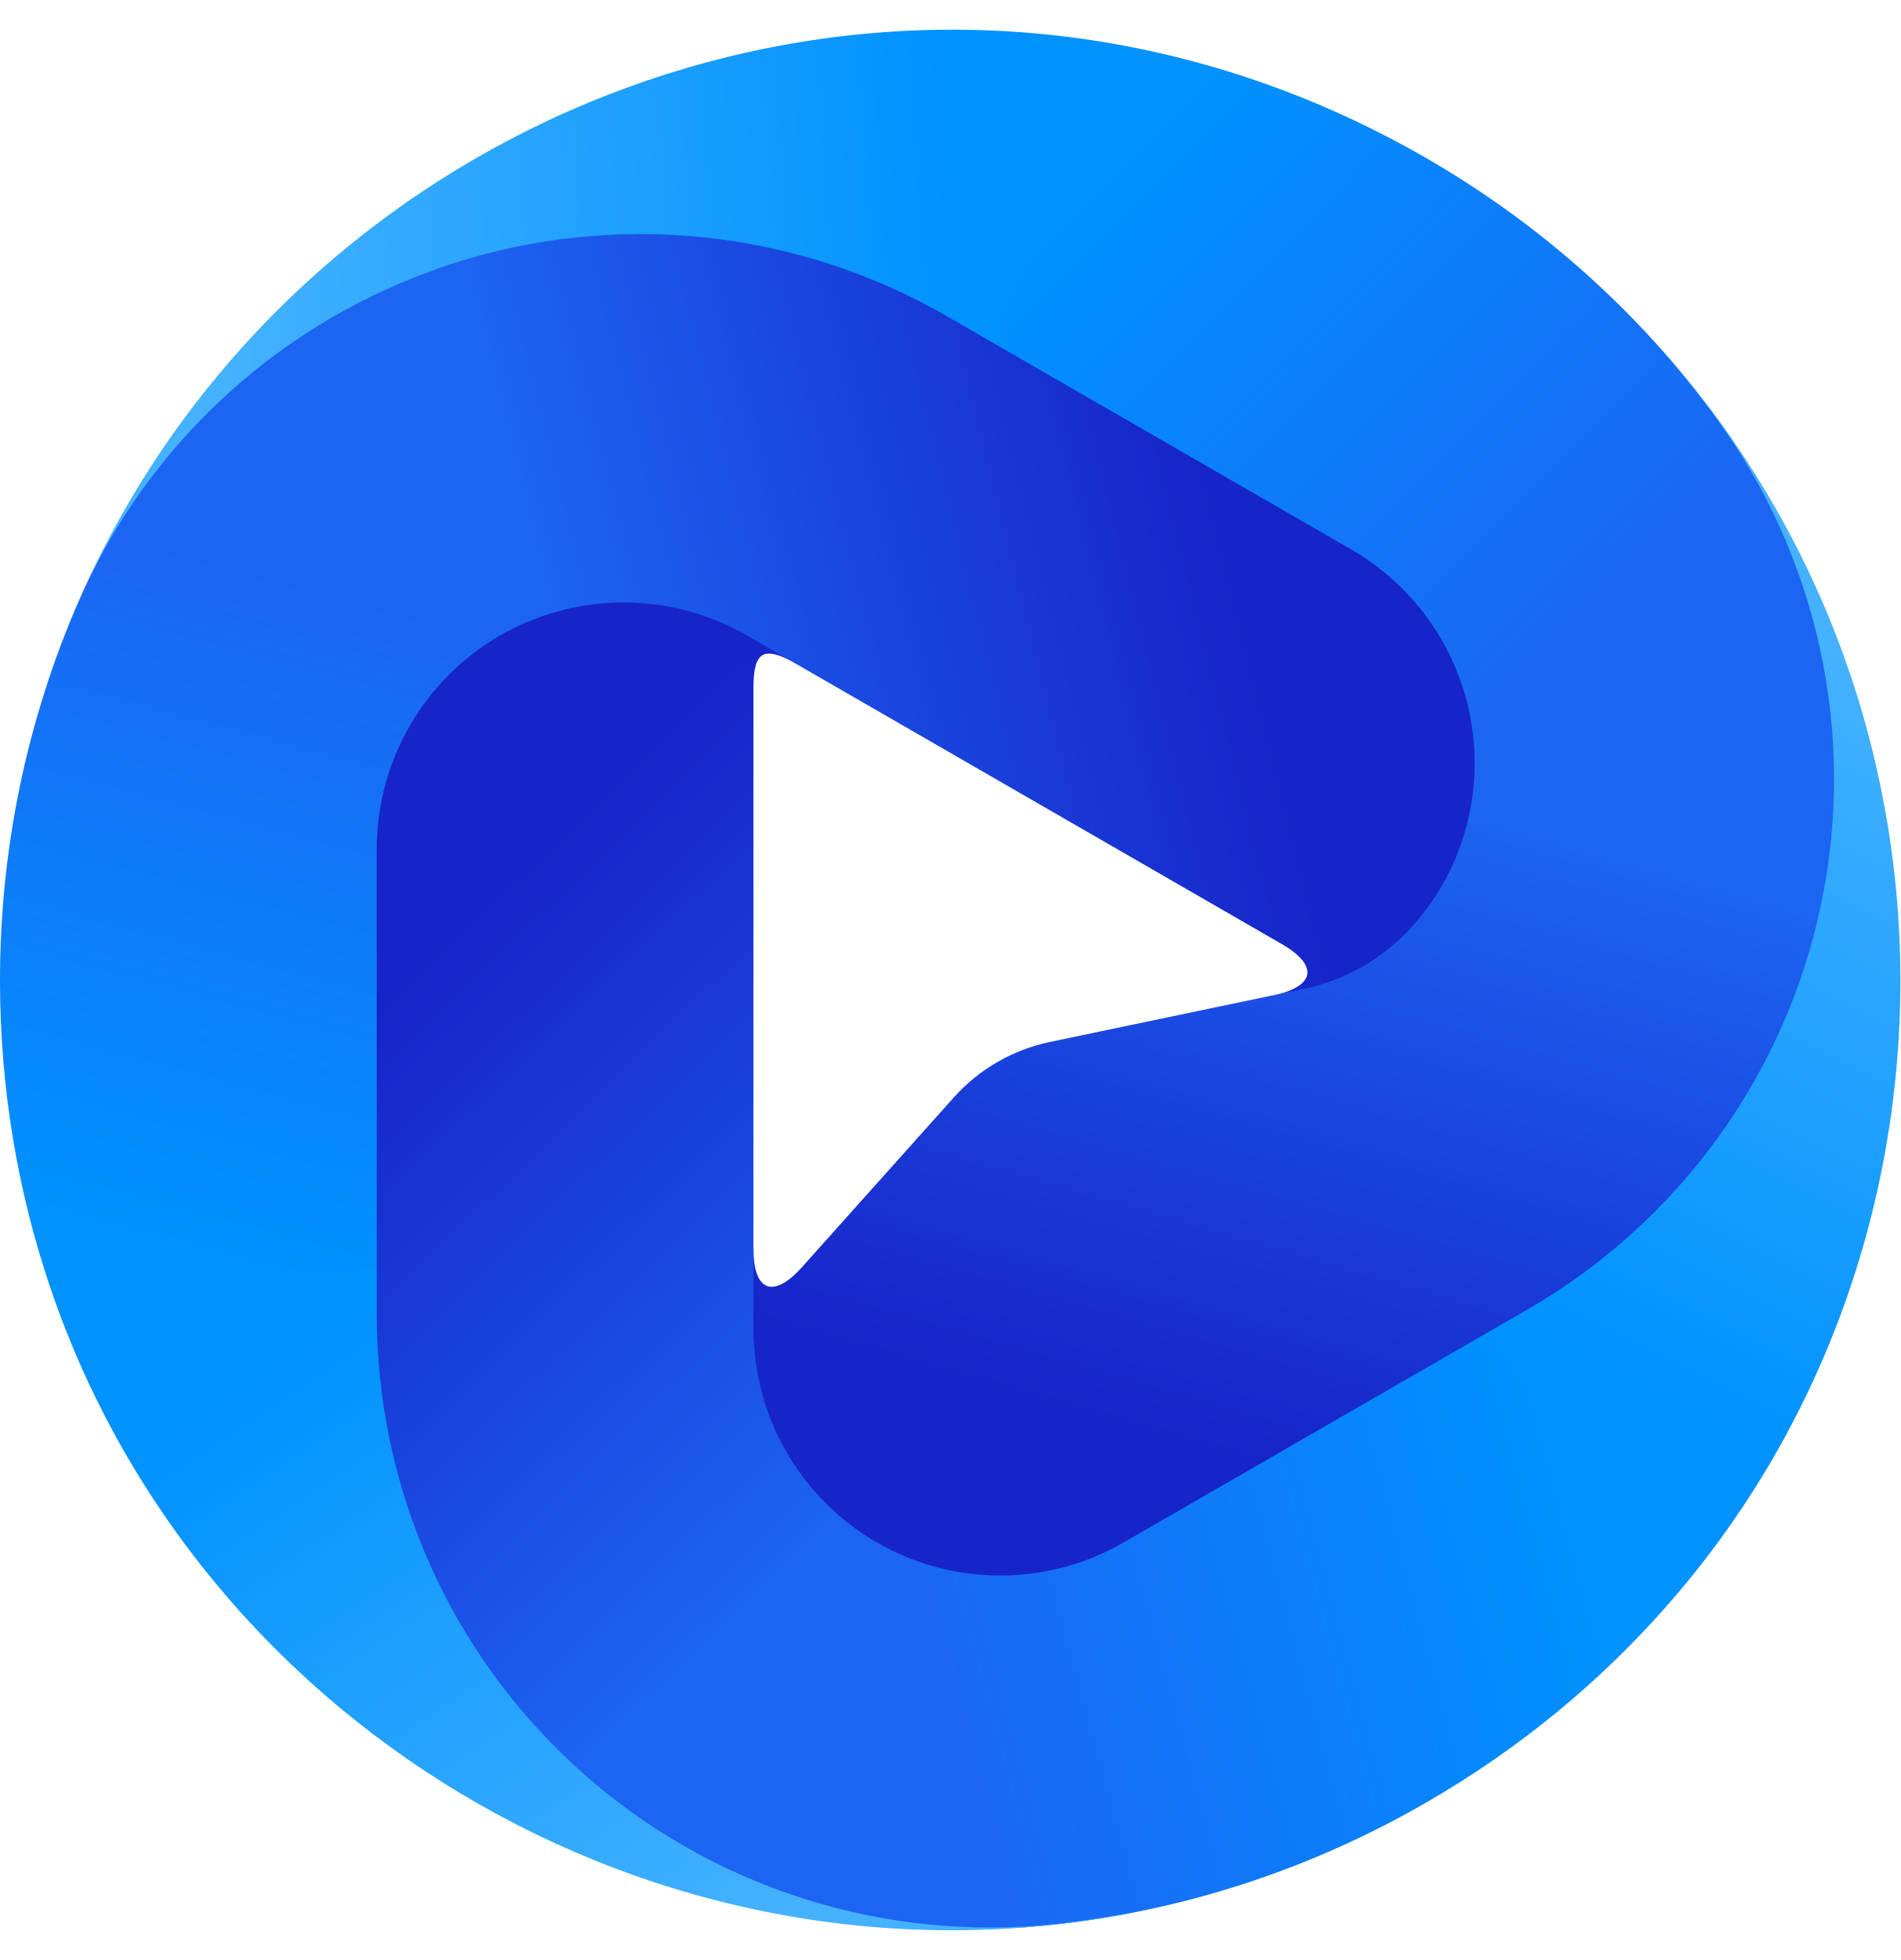
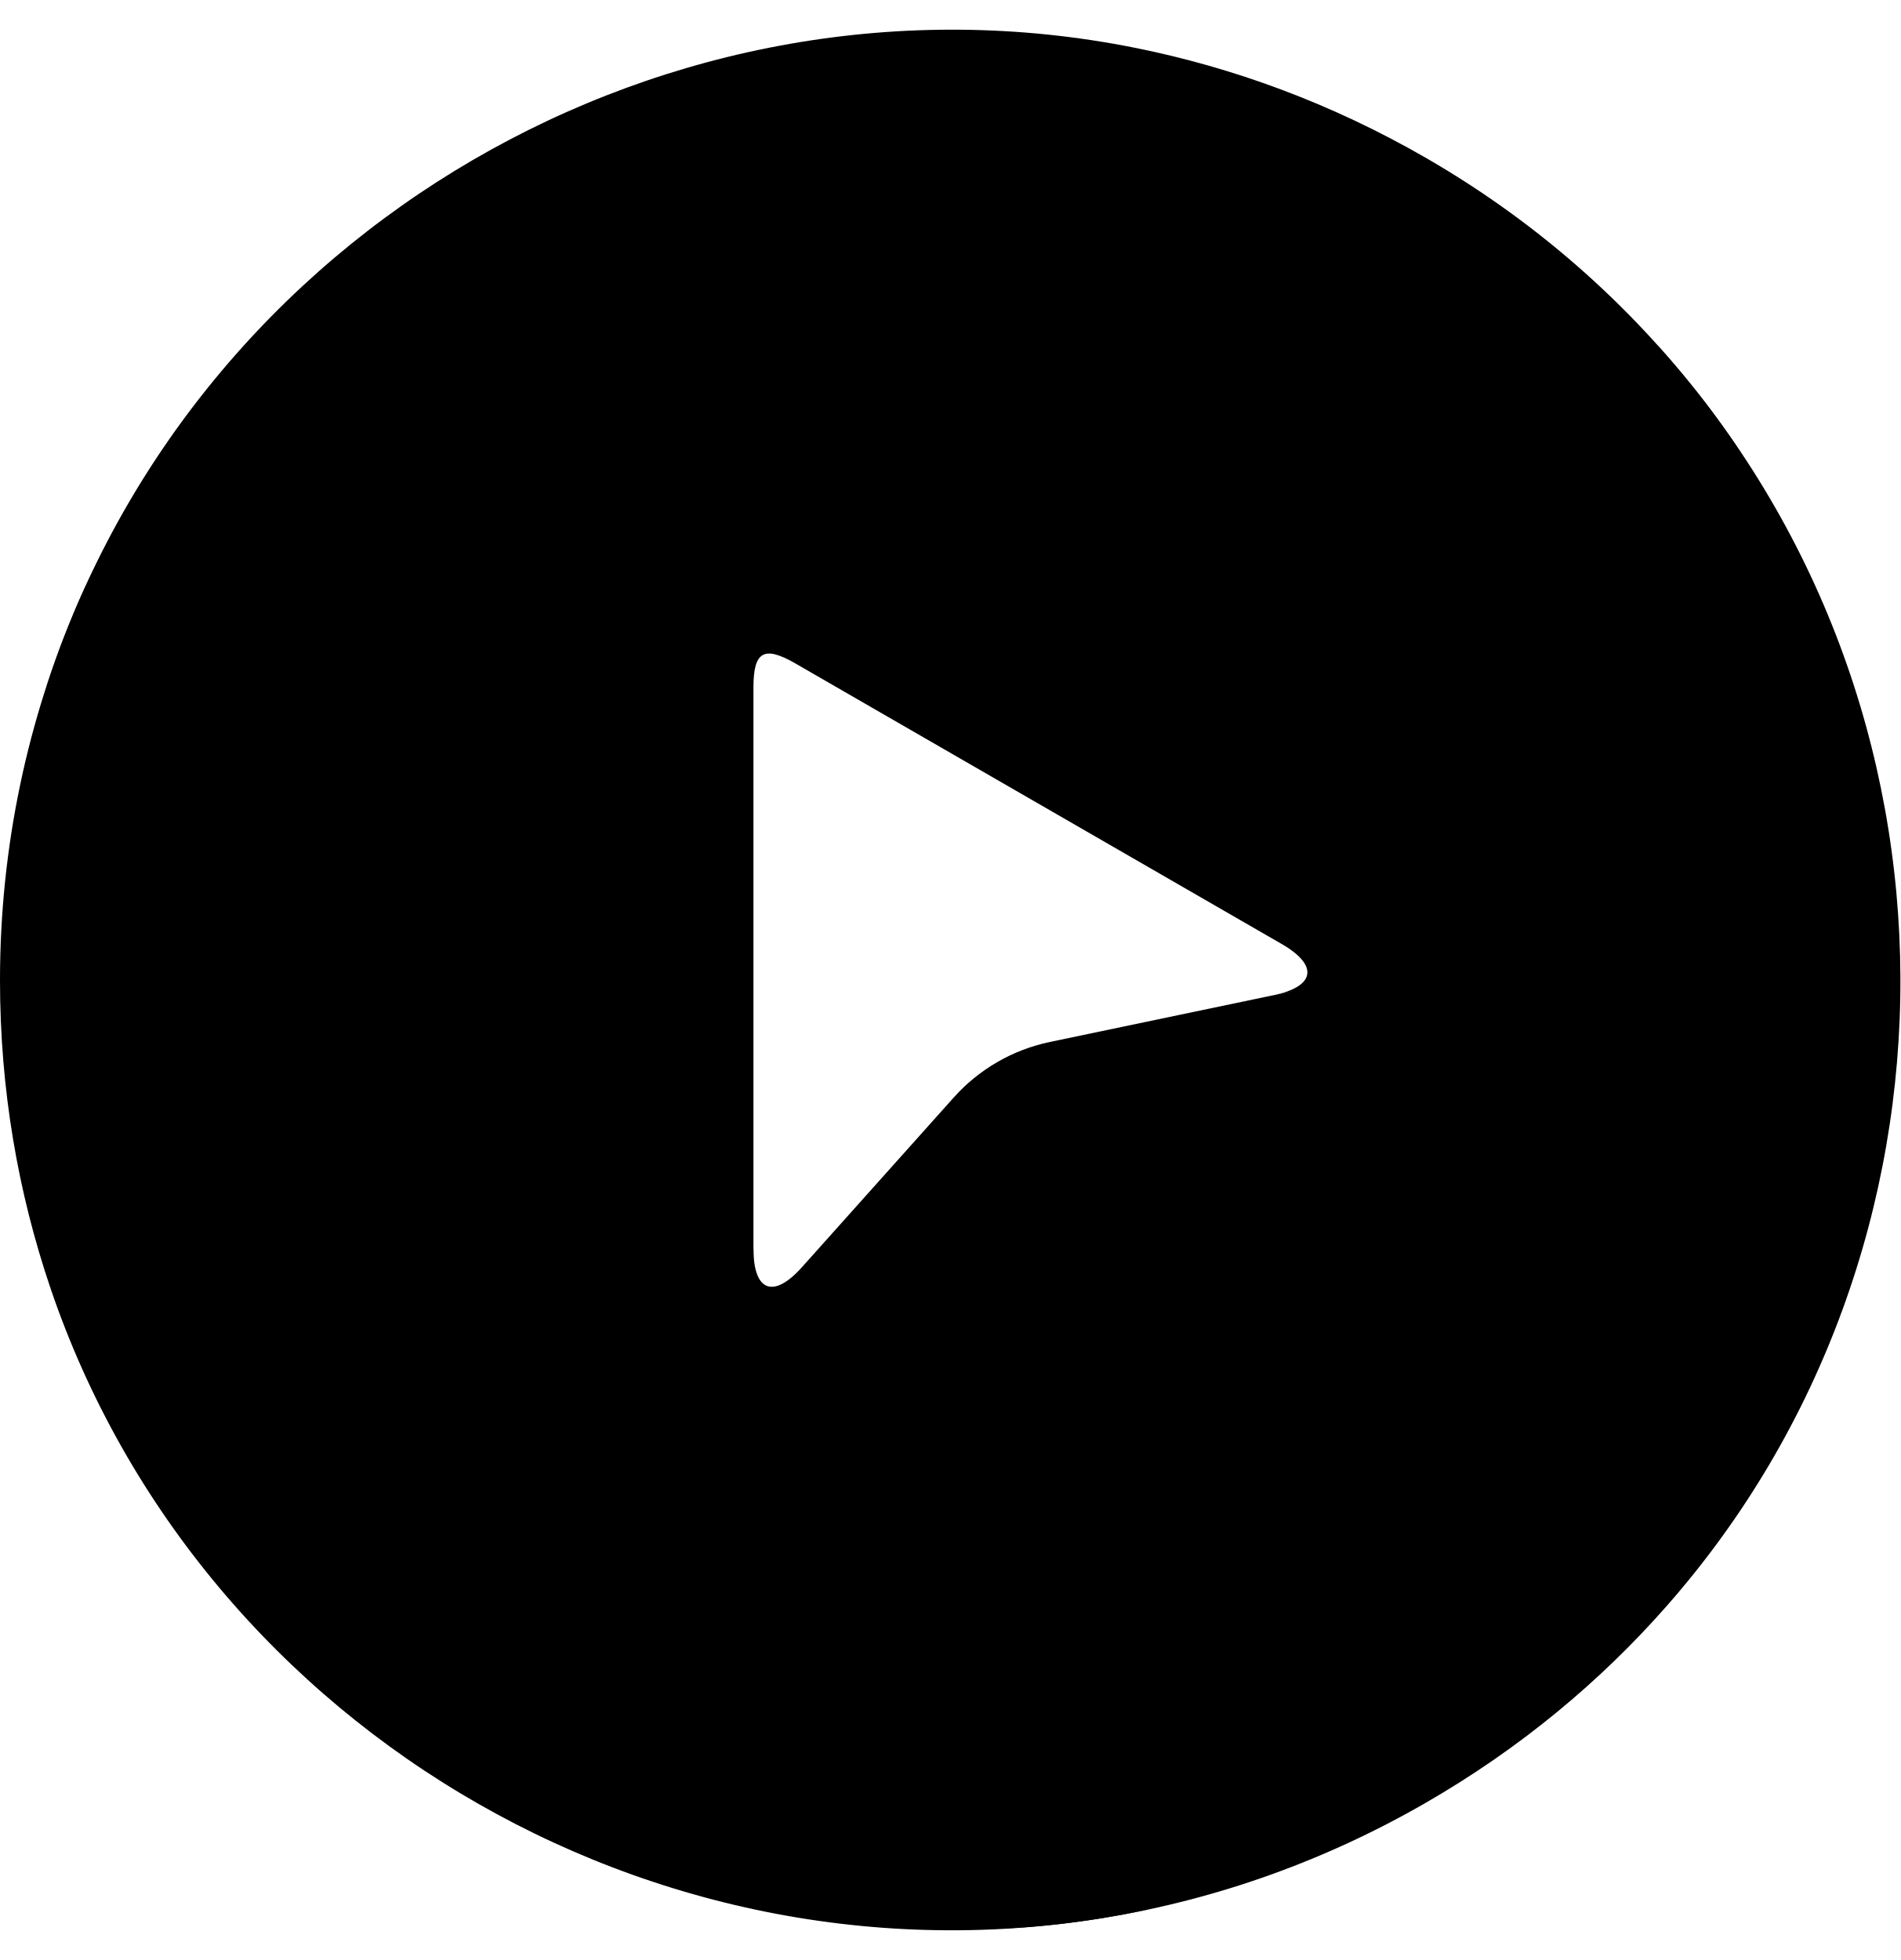
<svg xmlns="http://www.w3.org/2000/svg" width="32" height="33" viewBox="0 0 32 33" fill="none">
  <path d="M24.519 13.443C24.445 13.953 24.109 14.647 23.723 15.25C23.235 16.011 22.462 16.543 21.577 16.728L17.68 17.543C17.053 17.674 16.485 18.002 16.059 18.479L13.503 21.336C13.023 21.872 12.687 21.744 12.687 21.024C12.681 21.051 11.419 24.307 14.765 26.237C16.05 26.979 17.901 26.712 19.186 25.971L25.998 22.042C28.546 20.572 30.345 18.086 30.942 15.209C30.966 15.095 30.984 14.981 31.004 14.867L24.519 13.443Z" fill="url(#paint0_linear_2484_3243)" />
  <path d="M22.753 9.518C24.038 10.259 24.564 11.363 24.564 12.846C24.564 13.048 24.548 13.247 24.519 13.443L27.264 14.621L31.004 14.866C31.483 12.095 30.544 9.242 28.862 6.974C27.596 5.268 25.967 3.787 24.008 2.657C22.417 1.74 20.764 1.135 19.102 0.803L17.236 3.22L16.646 5.996L22.753 9.518Z" fill="url(#paint1_linear_2484_3243)" />
  <path d="M0.784 11.552C0.783 11.554 0.785 11.555 0.786 11.552C0.93 11.12 1.11 10.639 1.336 10.124C2.513 7.434 4.783 5.641 7.575 4.726C10.367 3.812 13.415 4.132 15.96 5.6L16.646 5.996L19.102 0.803C11.291 -0.757 3.307 3.833 0.794 11.522C0.792 11.525 0.788 11.538 0.784 11.552Z" fill="url(#paint2_linear_2484_3243)" />
  <path d="M18.92 25.97C17.634 26.712 16.05 26.712 14.765 25.97C14.59 25.87 14.426 25.757 14.27 25.634L12.009 27.189L10.06 30.338C12.223 32.138 15.032 32.716 17.839 32.395C19.951 32.152 22.049 31.483 24.008 30.353C25.599 29.436 26.95 28.308 28.068 27.036L26.906 24.213L25.026 22.448L18.92 25.97Z" fill="url(#paint3_linear_2484_3243)" />
  <path d="M14.27 25.634C13.28 24.854 12.687 23.657 12.687 22.375V22.248V11.572C12.687 10.969 12.865 10.866 13.388 11.168C12.582 10.703 10.72 9.107 8.421 10.433C7.136 11.175 6.077 12.812 6.077 14.295V22.153C6.077 25.092 7.599 28.157 9.794 30.113C9.881 30.191 9.971 30.264 10.06 30.338L14.27 25.634Z" fill="url(#paint4_linear_2484_3243)" />
  <path d="M27.91 5.812C27.909 5.811 27.907 5.812 27.909 5.814C28.211 6.154 28.539 6.551 28.872 7.004C30.615 9.368 31.266 12.361 30.663 15.234C30.059 18.107 28.257 20.585 25.713 22.052L25.026 22.448L28.068 27.036C33.327 21.058 33.34 11.855 27.932 5.836C27.929 5.833 27.92 5.823 27.91 5.812Z" fill="url(#paint5_linear_2484_3243)" />
  <path d="M6.344 14.294C6.344 12.811 7.136 11.441 8.421 10.699C8.596 10.599 8.776 10.513 8.96 10.44L8.743 7.706L7.219 4.579C4.577 5.55 2.44 7.558 1.315 10.147C0.469 12.096 9.792e-06 14.246 0 16.505C0 18.341 0.303 20.073 0.846 21.677L3.874 22.083L6.344 21.339V14.294V14.294Z" fill="url(#paint6_linear_2484_3243)" />
  <path d="M8.96 10.44C10.132 9.973 11.465 10.058 12.576 10.699L12.687 10.763L21.582 15.894C22.206 16.254 22.15 16.608 21.445 16.756L21.958 16.648C22.633 16.507 23.25 16.162 23.722 15.659C24.533 14.795 24.831 13.752 24.831 12.846C24.83 11.363 24.038 9.993 22.753 9.251L15.941 5.322C13.393 3.853 10.339 3.539 7.546 4.461C7.436 4.497 7.327 4.539 7.219 4.579L8.96 10.44Z" fill="url(#paint7_linear_2484_3243)" />
  <path d="M19.322 32.152C19.325 32.152 19.324 32.15 19.322 32.15C18.875 32.242 18.367 32.326 17.808 32.389C14.888 32.715 11.968 31.781 9.779 29.823C7.59 27.864 6.344 25.066 6.344 22.131L6.344 21.339L0.846 21.677C3.399 29.216 11.369 33.828 19.291 32.159C19.295 32.158 19.308 32.155 19.322 32.152Z" fill="url(#paint8_linear_2484_3243)" />
  <defs>
    <linearGradient id="paint0_linear_2484_3243" x1="20.06" y1="24.27" x2="23.207" y2="13.307" gradientUnits="userSpaceOnUse">
-       <stop stop-color="#1724C9" />
-       <stop offset="1" stop-color="#1C64F2" />
+       <stop stopColor="#1724C9" />
+       <stop offset="1" stopColor="#1C64F2" />
    </linearGradient>
    <linearGradient id="paint1_linear_2484_3243" x1="27.309" y1="10.9" x2="19.03" y2="2.65" gradientUnits="userSpaceOnUse">
-       <stop stop-color="#1C64F2" />
-       <stop offset="1" stop-color="#0092FF" />
+       <stop stopColor="#1C64F2" />
+       <stop offset="1" stopColor="#0092FF" />
    </linearGradient>
    <linearGradient id="paint2_linear_2484_3243" x1="16.165" y1="5.521" x2="3.674" y2="6.31" gradientUnits="userSpaceOnUse">
-       <stop stop-color="#0092FF" />
-       <stop offset="1" stop-color="#45B2FF" />
+       <stop stopColor="#0092FF" />
+       <stop offset="1" stopColor="#45B2FF" />
    </linearGradient>
    <linearGradient id="paint3_linear_2484_3243" x1="15.32" y1="29.163" x2="26.537" y2="26.136" gradientUnits="userSpaceOnUse">
-       <stop stop-color="#1C64F2" />
-       <stop offset="1" stop-color="#0092FF" />
+       <stop stopColor="#1C64F2" />
+       <stop offset="1" stopColor="#0092FF" />
    </linearGradient>
    <linearGradient id="paint4_linear_2484_3243" x1="7.269" y1="16.183" x2="15.232" y2="24.435" gradientUnits="userSpaceOnUse">
-       <stop stop-color="#1724C9" />
-       <stop offset="1" stop-color="#1C64F2" />
+       <stop stopColor="#1724C9" />
+       <stop offset="1" stopColor="#1C64F2" />
    </linearGradient>
    <linearGradient id="paint5_linear_2484_3243" x1="25.451" y1="22.136" x2="31.007" y2="10.934" gradientUnits="userSpaceOnUse">
-       <stop stop-color="#0092FF" />
-       <stop offset="1" stop-color="#45B2FF" />
+       <stop stopColor="#0092FF" />
+       <stop offset="1" stopColor="#45B2FF" />
    </linearGradient>
    <linearGradient id="paint6_linear_2484_3243" x1="5.364" y1="9.631" x2="2.391" y2="20.806" gradientUnits="userSpaceOnUse">
-       <stop stop-color="#1C64F2" />
-       <stop offset="1" stop-color="#0092FF" />
+       <stop stopColor="#1C64F2" />
+       <stop offset="1" stopColor="#0092FF" />
    </linearGradient>
    <linearGradient id="paint7_linear_2484_3243" x1="20.543" y1="9.099" x2="9.678" y2="11.804" gradientUnits="userSpaceOnUse">
-       <stop stop-color="#1724C9" />
-       <stop offset="1" stop-color="#1C64F2" />
+       <stop stopColor="#1724C9" />
+       <stop offset="1" stopColor="#1C64F2" />
    </linearGradient>
    <linearGradient id="paint8_linear_2484_3243" x1="6.407" y1="21.857" x2="13.333" y2="32.275" gradientUnits="userSpaceOnUse">
-       <stop stop-color="#0092FF" />
-       <stop offset="1" stop-color="#45B2FF" />
+       <stop stopColor="#0092FF" />
+       <stop offset="1" stopColor="#45B2FF" />
    </linearGradient>
  </defs>
</svg>
